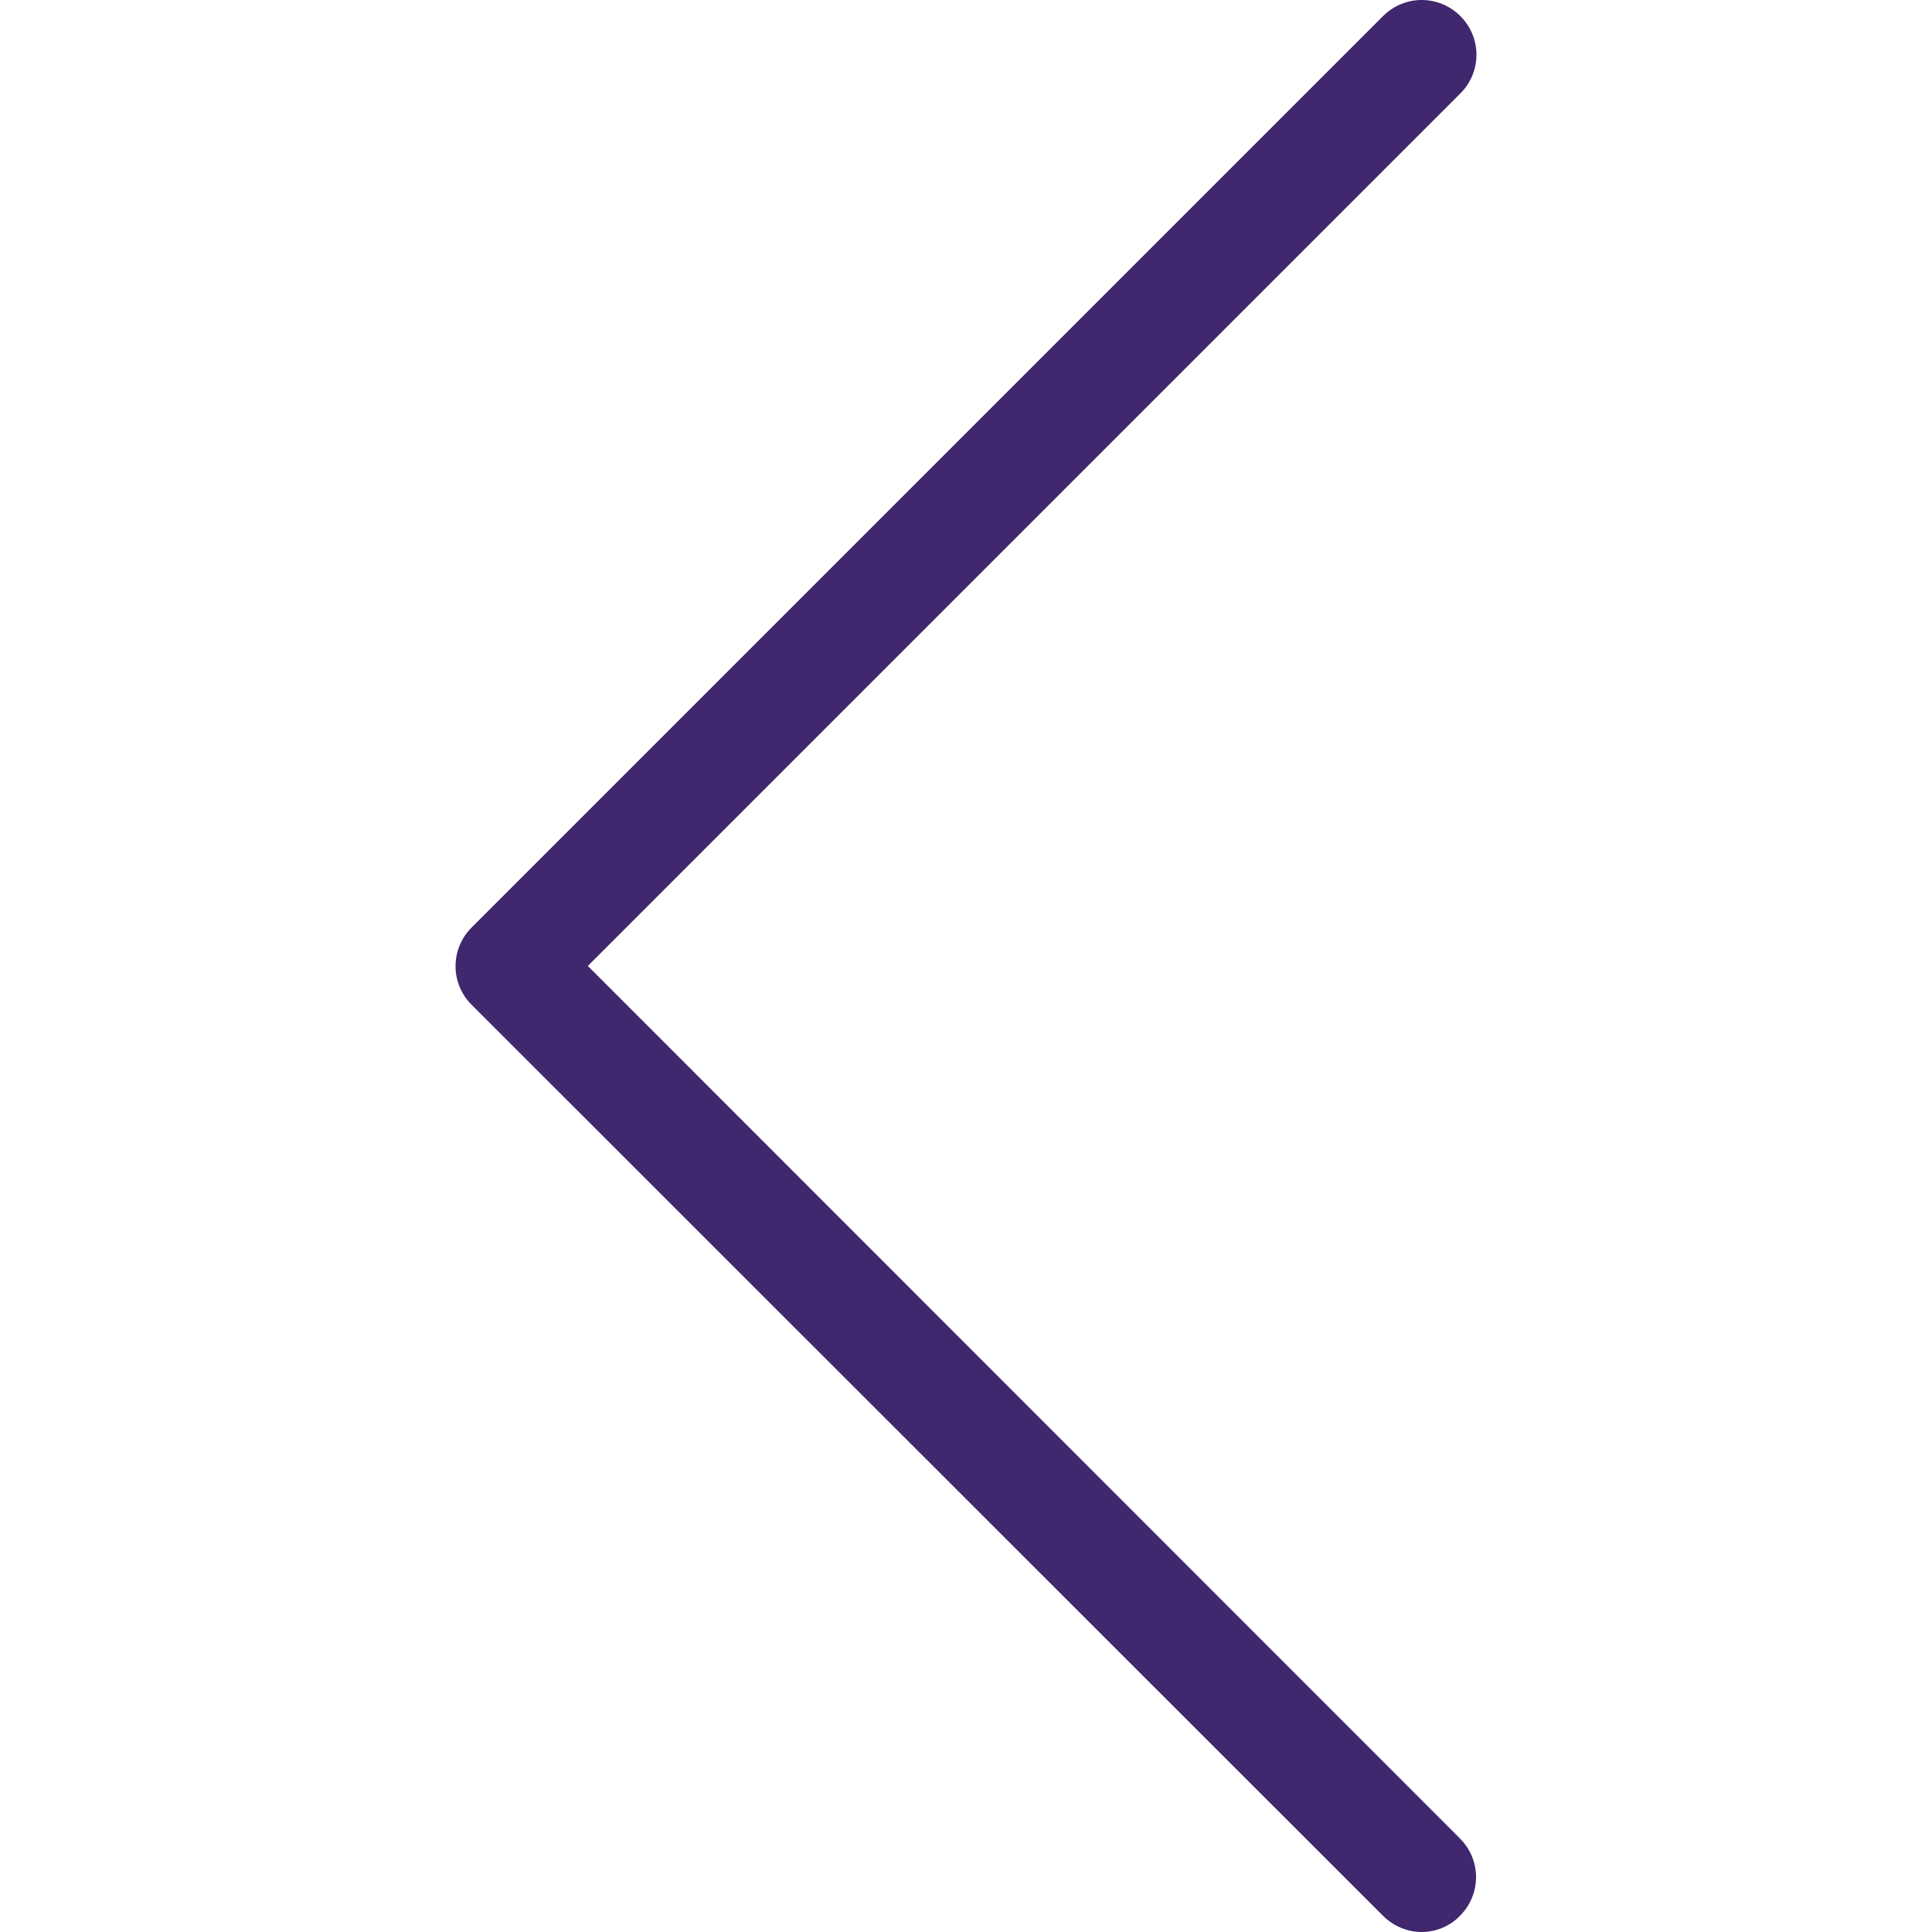
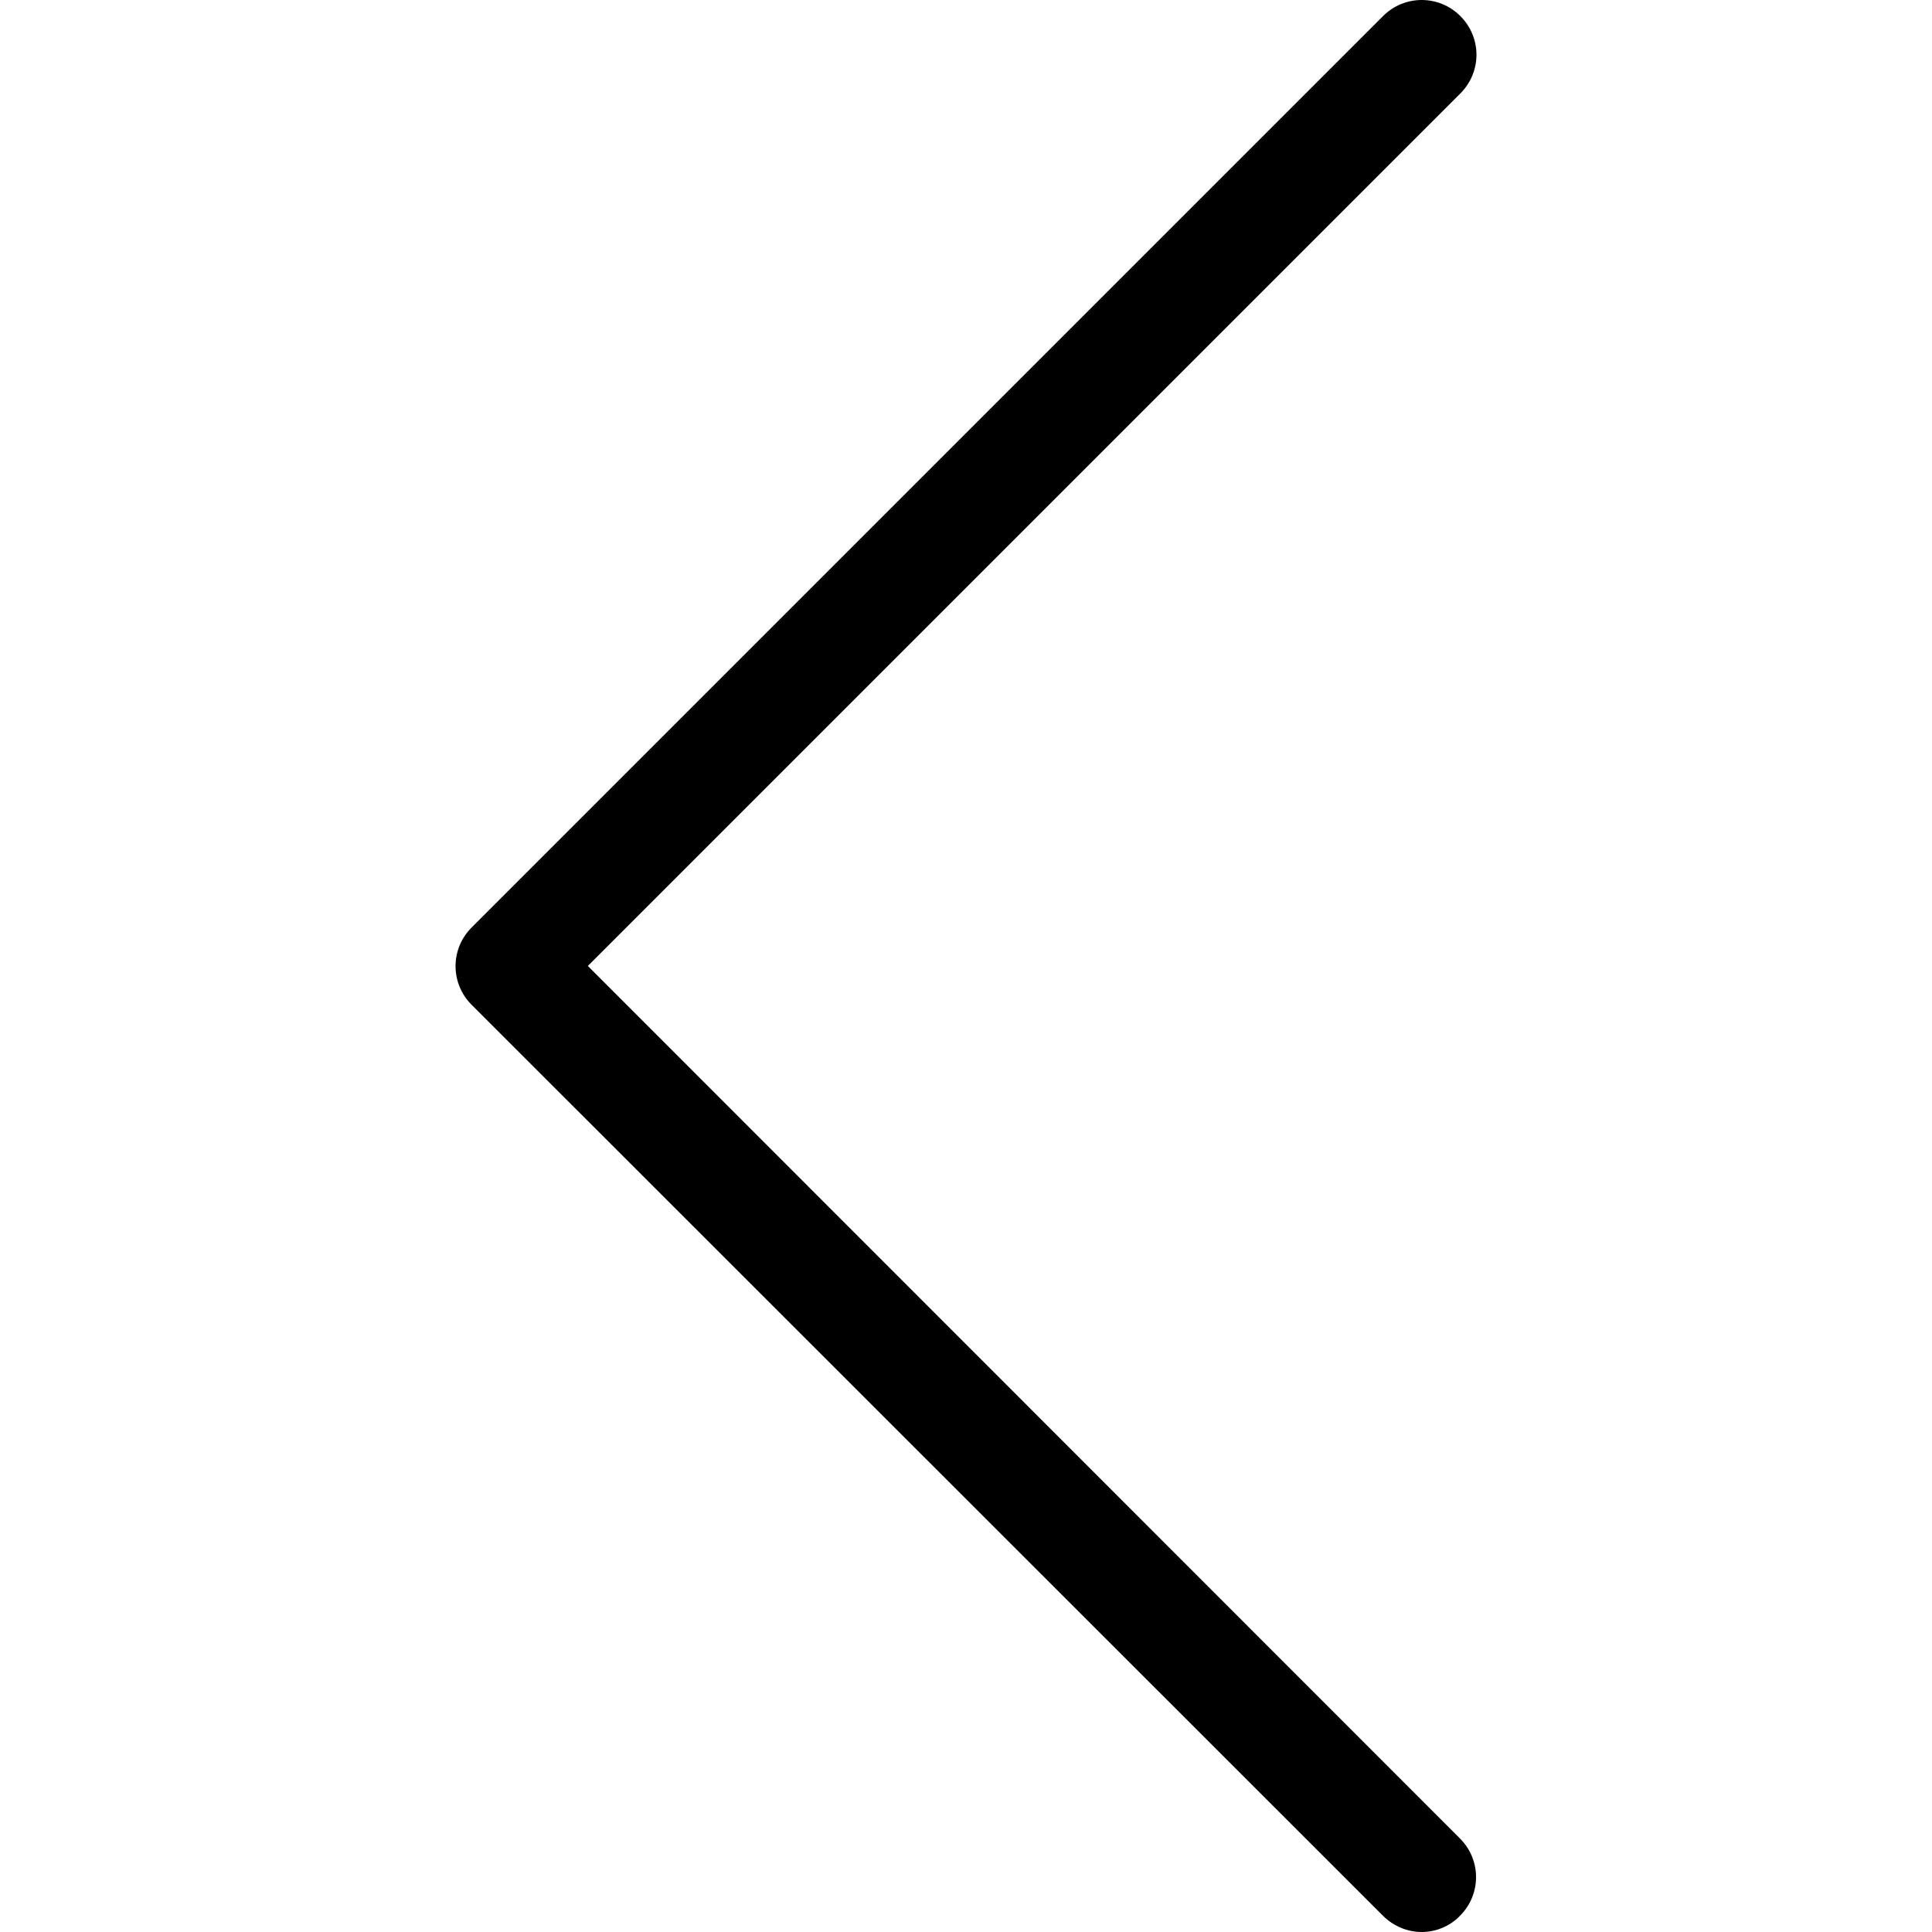
<svg xmlns="http://www.w3.org/2000/svg" version="1.1" id="Capa_1" x="0px" y="0px" viewBox="0 0 477.175 477.175" style="enable-background:new 0 0 477.175 477.175;" xml:space="preserve">
  <g>
-     <path d="M145.188,238.575l215.5-215.5c5.3-5.3,5.3-13.8,0-19.1s-13.8-5.3-19.1,0l-225.1,225.1c-5.3,5.3-5.3,13.8,0,19.1l225.1,225   c2.6,2.6,6.1,4,9.5,4s6.9-1.3,9.5-4c5.3-5.3,5.3-13.8,0-19.1L145.188,238.575z" fill="#41276e" />
+     <path d="M145.188,238.575l215.5-215.5c5.3-5.3,5.3-13.8,0-19.1s-13.8-5.3-19.1,0l-225.1,225.1c-5.3,5.3-5.3,13.8,0,19.1l225.1,225   c2.6,2.6,6.1,4,9.5,4s6.9-1.3,9.5-4c5.3-5.3,5.3-13.8,0-19.1L145.188,238.575z" />
  </g>
  <g>
</g>
  <g>
</g>
  <g>
</g>
  <g>
</g>
  <g>
</g>
  <g>
</g>
  <g>
</g>
  <g>
</g>
  <g>
</g>
  <g>
</g>
  <g>
</g>
  <g>
</g>
  <g>
</g>
  <g>
</g>
  <g>
</g>
</svg>
